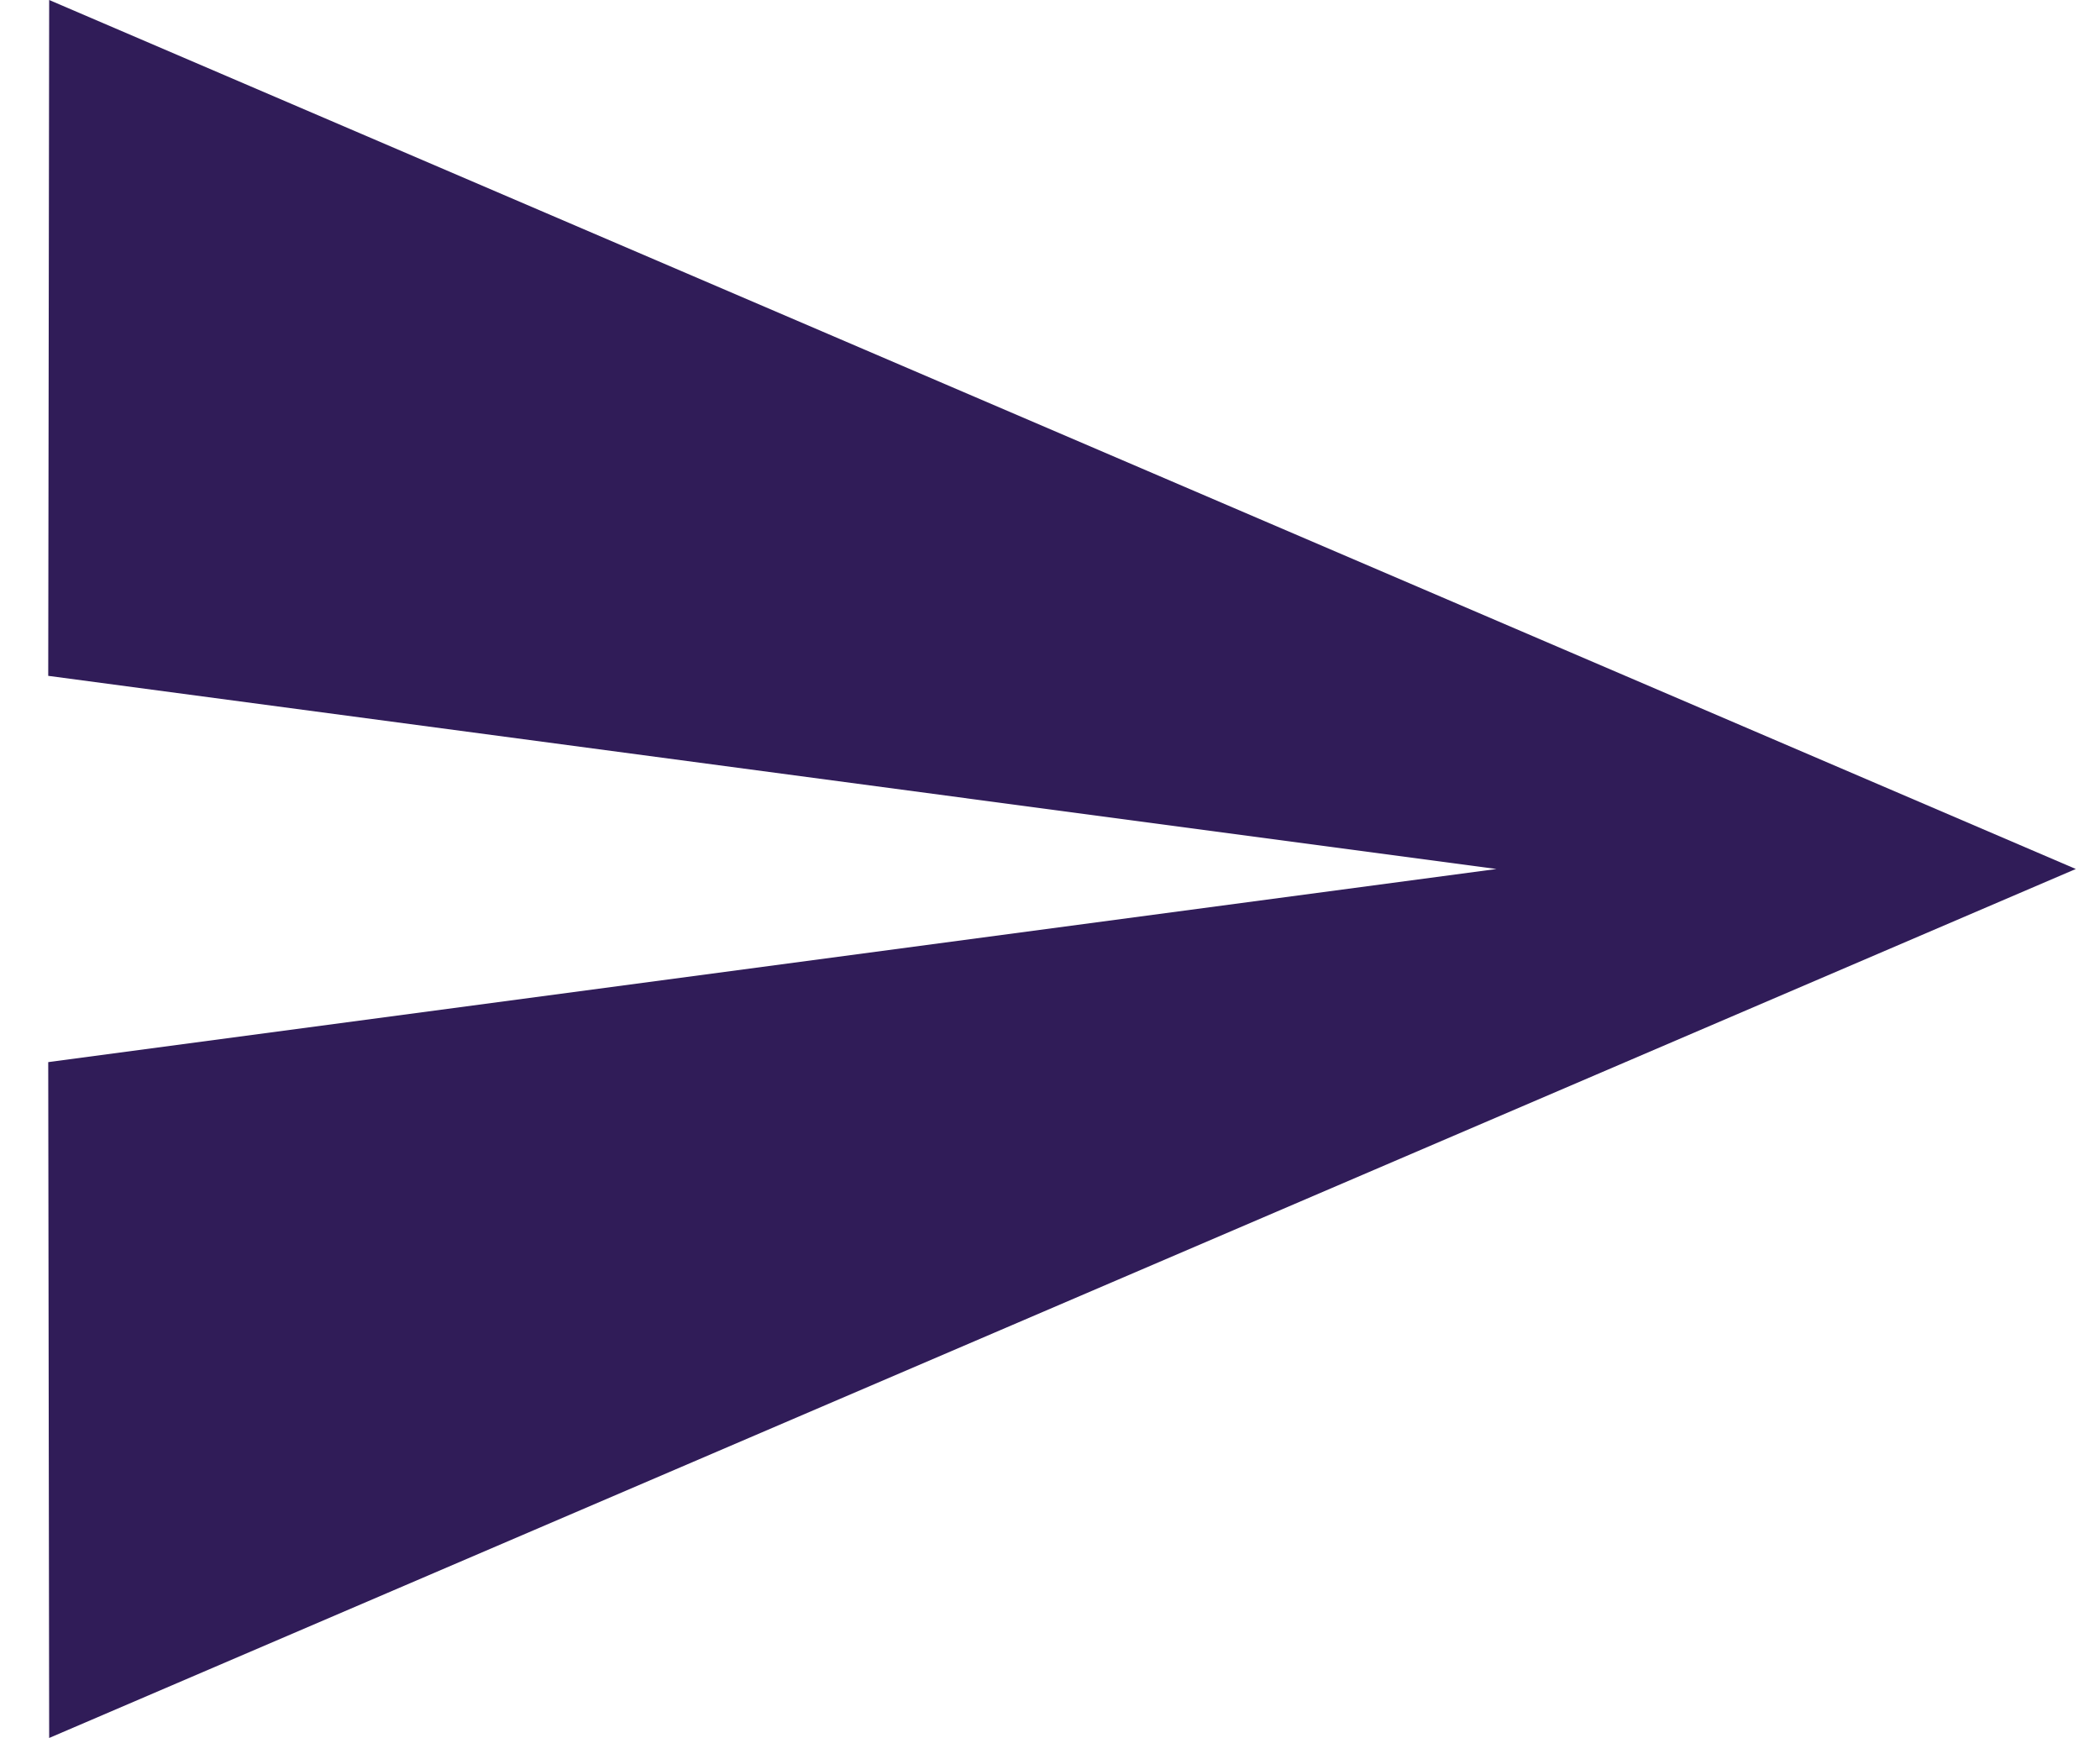
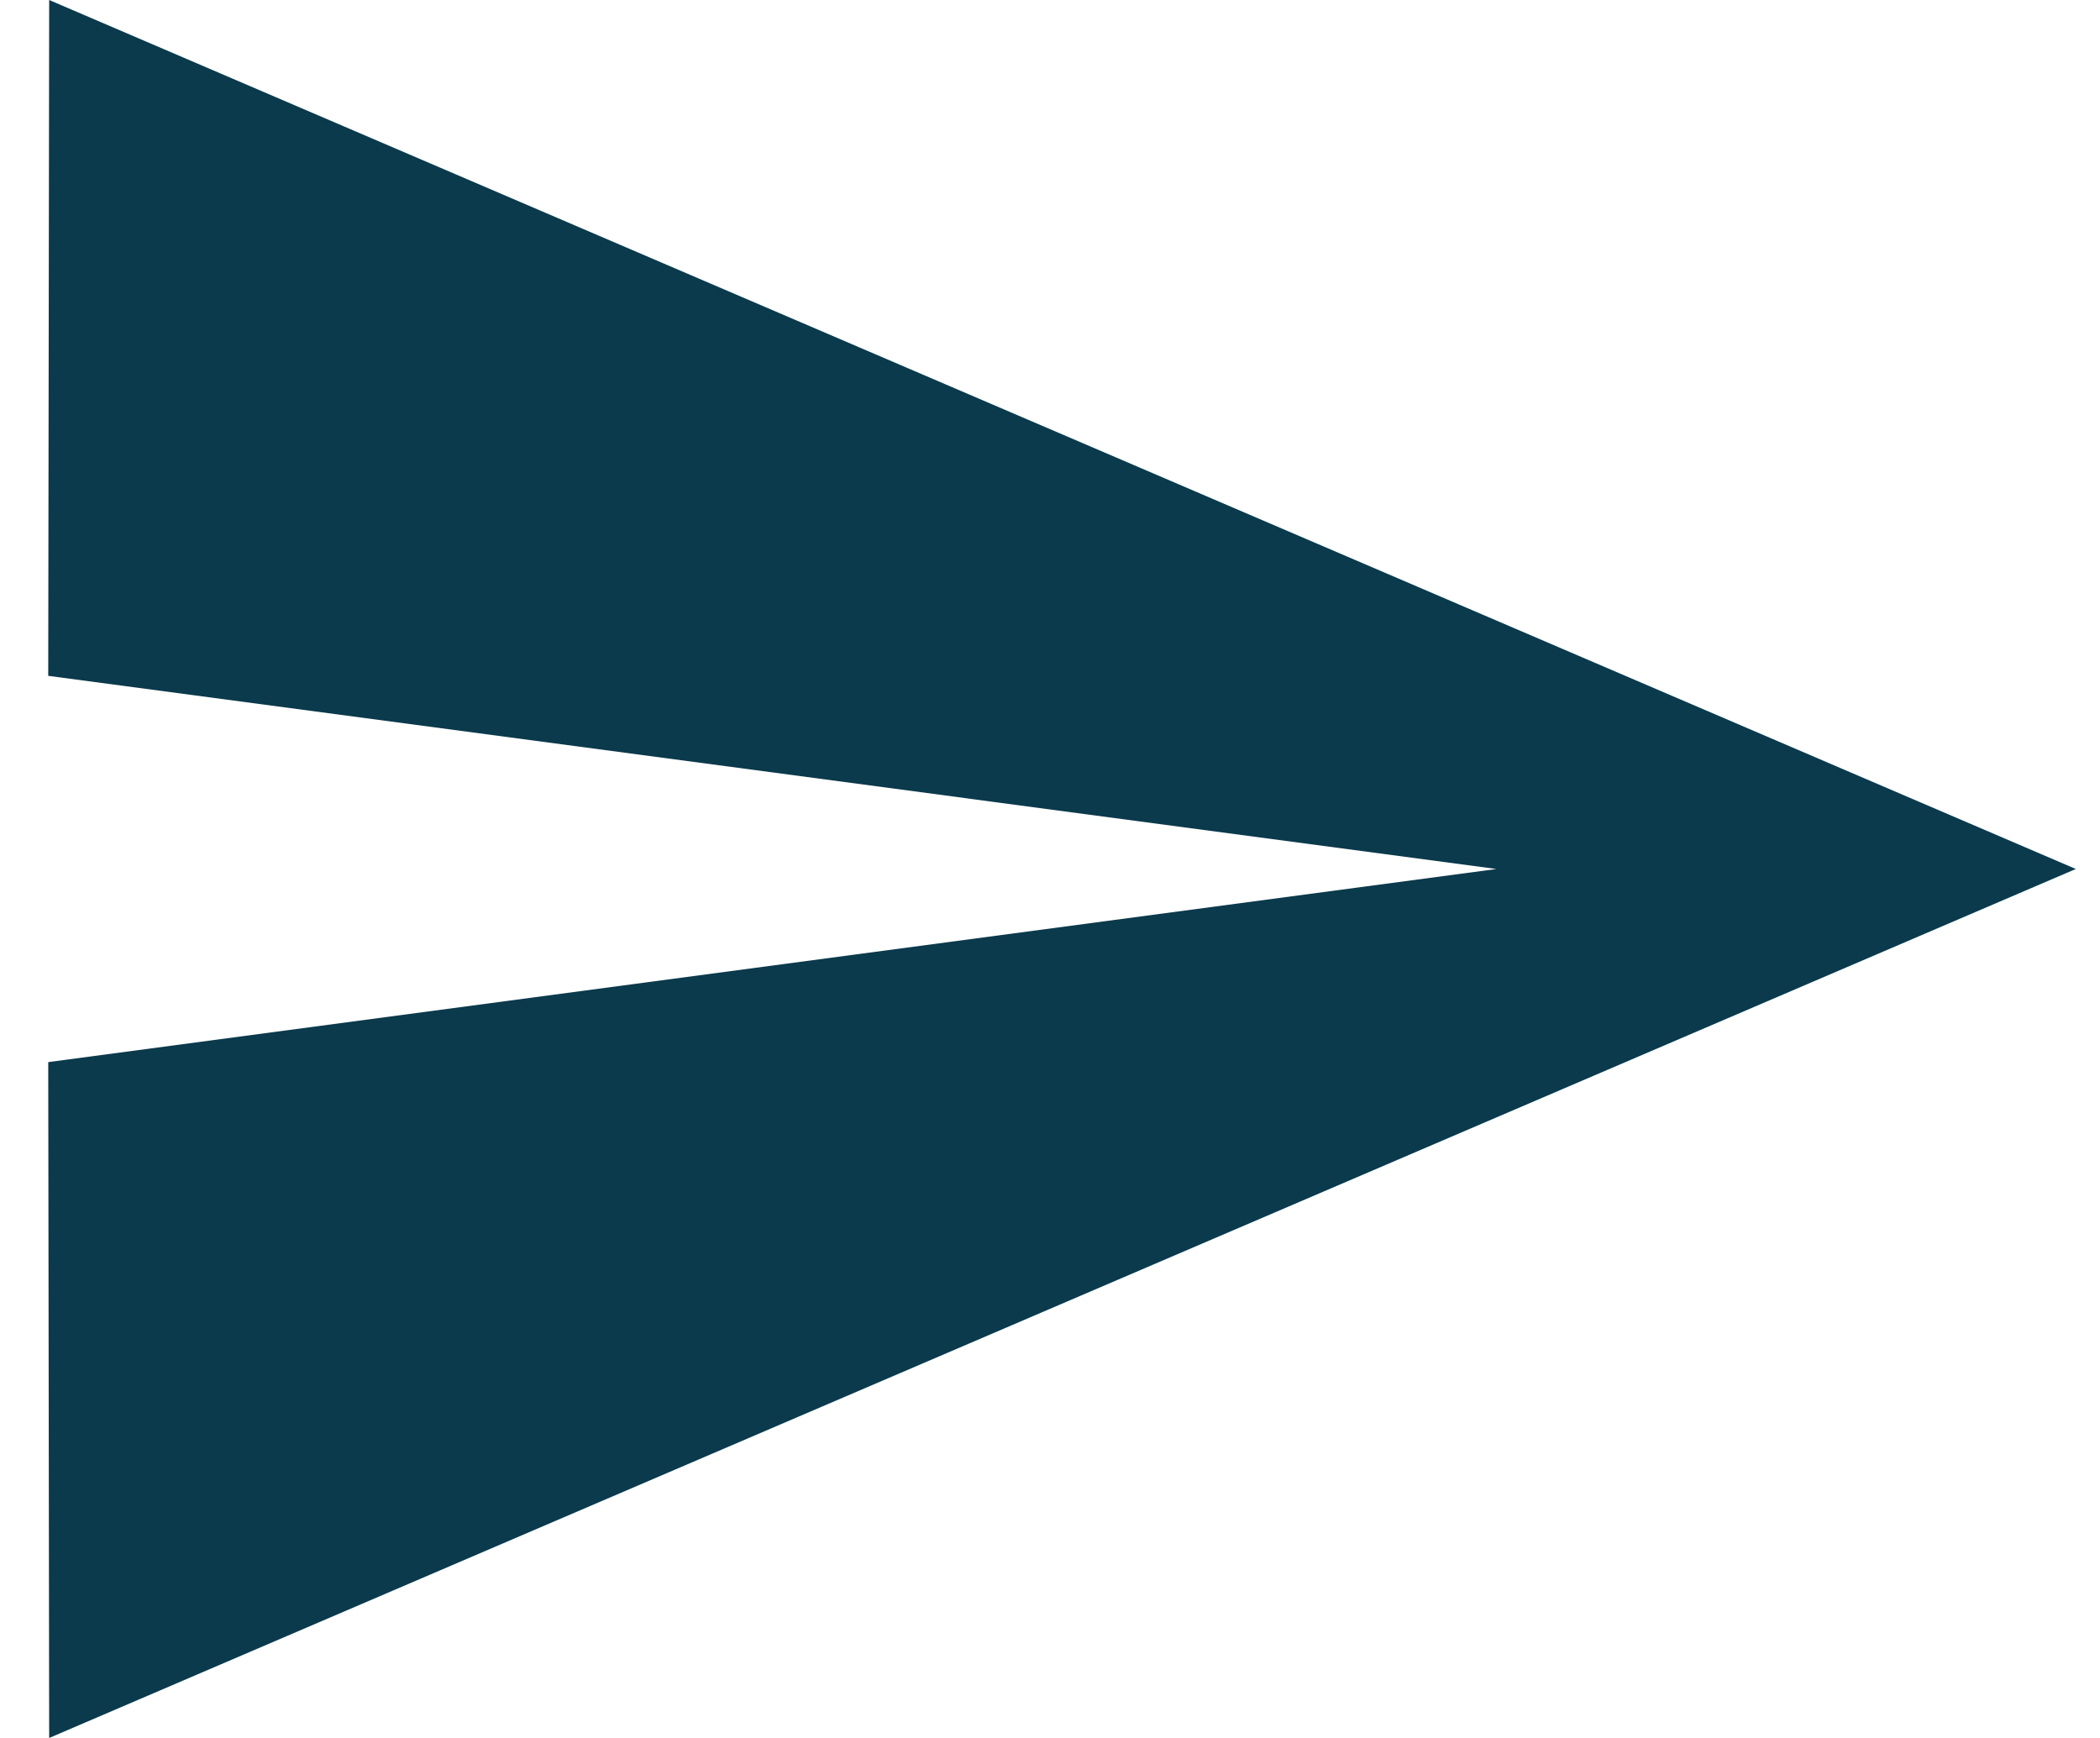
<svg xmlns="http://www.w3.org/2000/svg" width="29" height="24" viewBox="0 0 29 24" fill="none">
-   <path d="M0.679 24L28.666 12L0.679 0L0.666 9.333L20.666 12L0.666 14.667L0.679 24Z" fill="#301C58" />
+   <path d="M0.679 24L28.666 12L0.679 0L0.666 9.333L20.666 12L0.666 14.667L0.679 24Z" fill="#0a3a4c" />
</svg>
